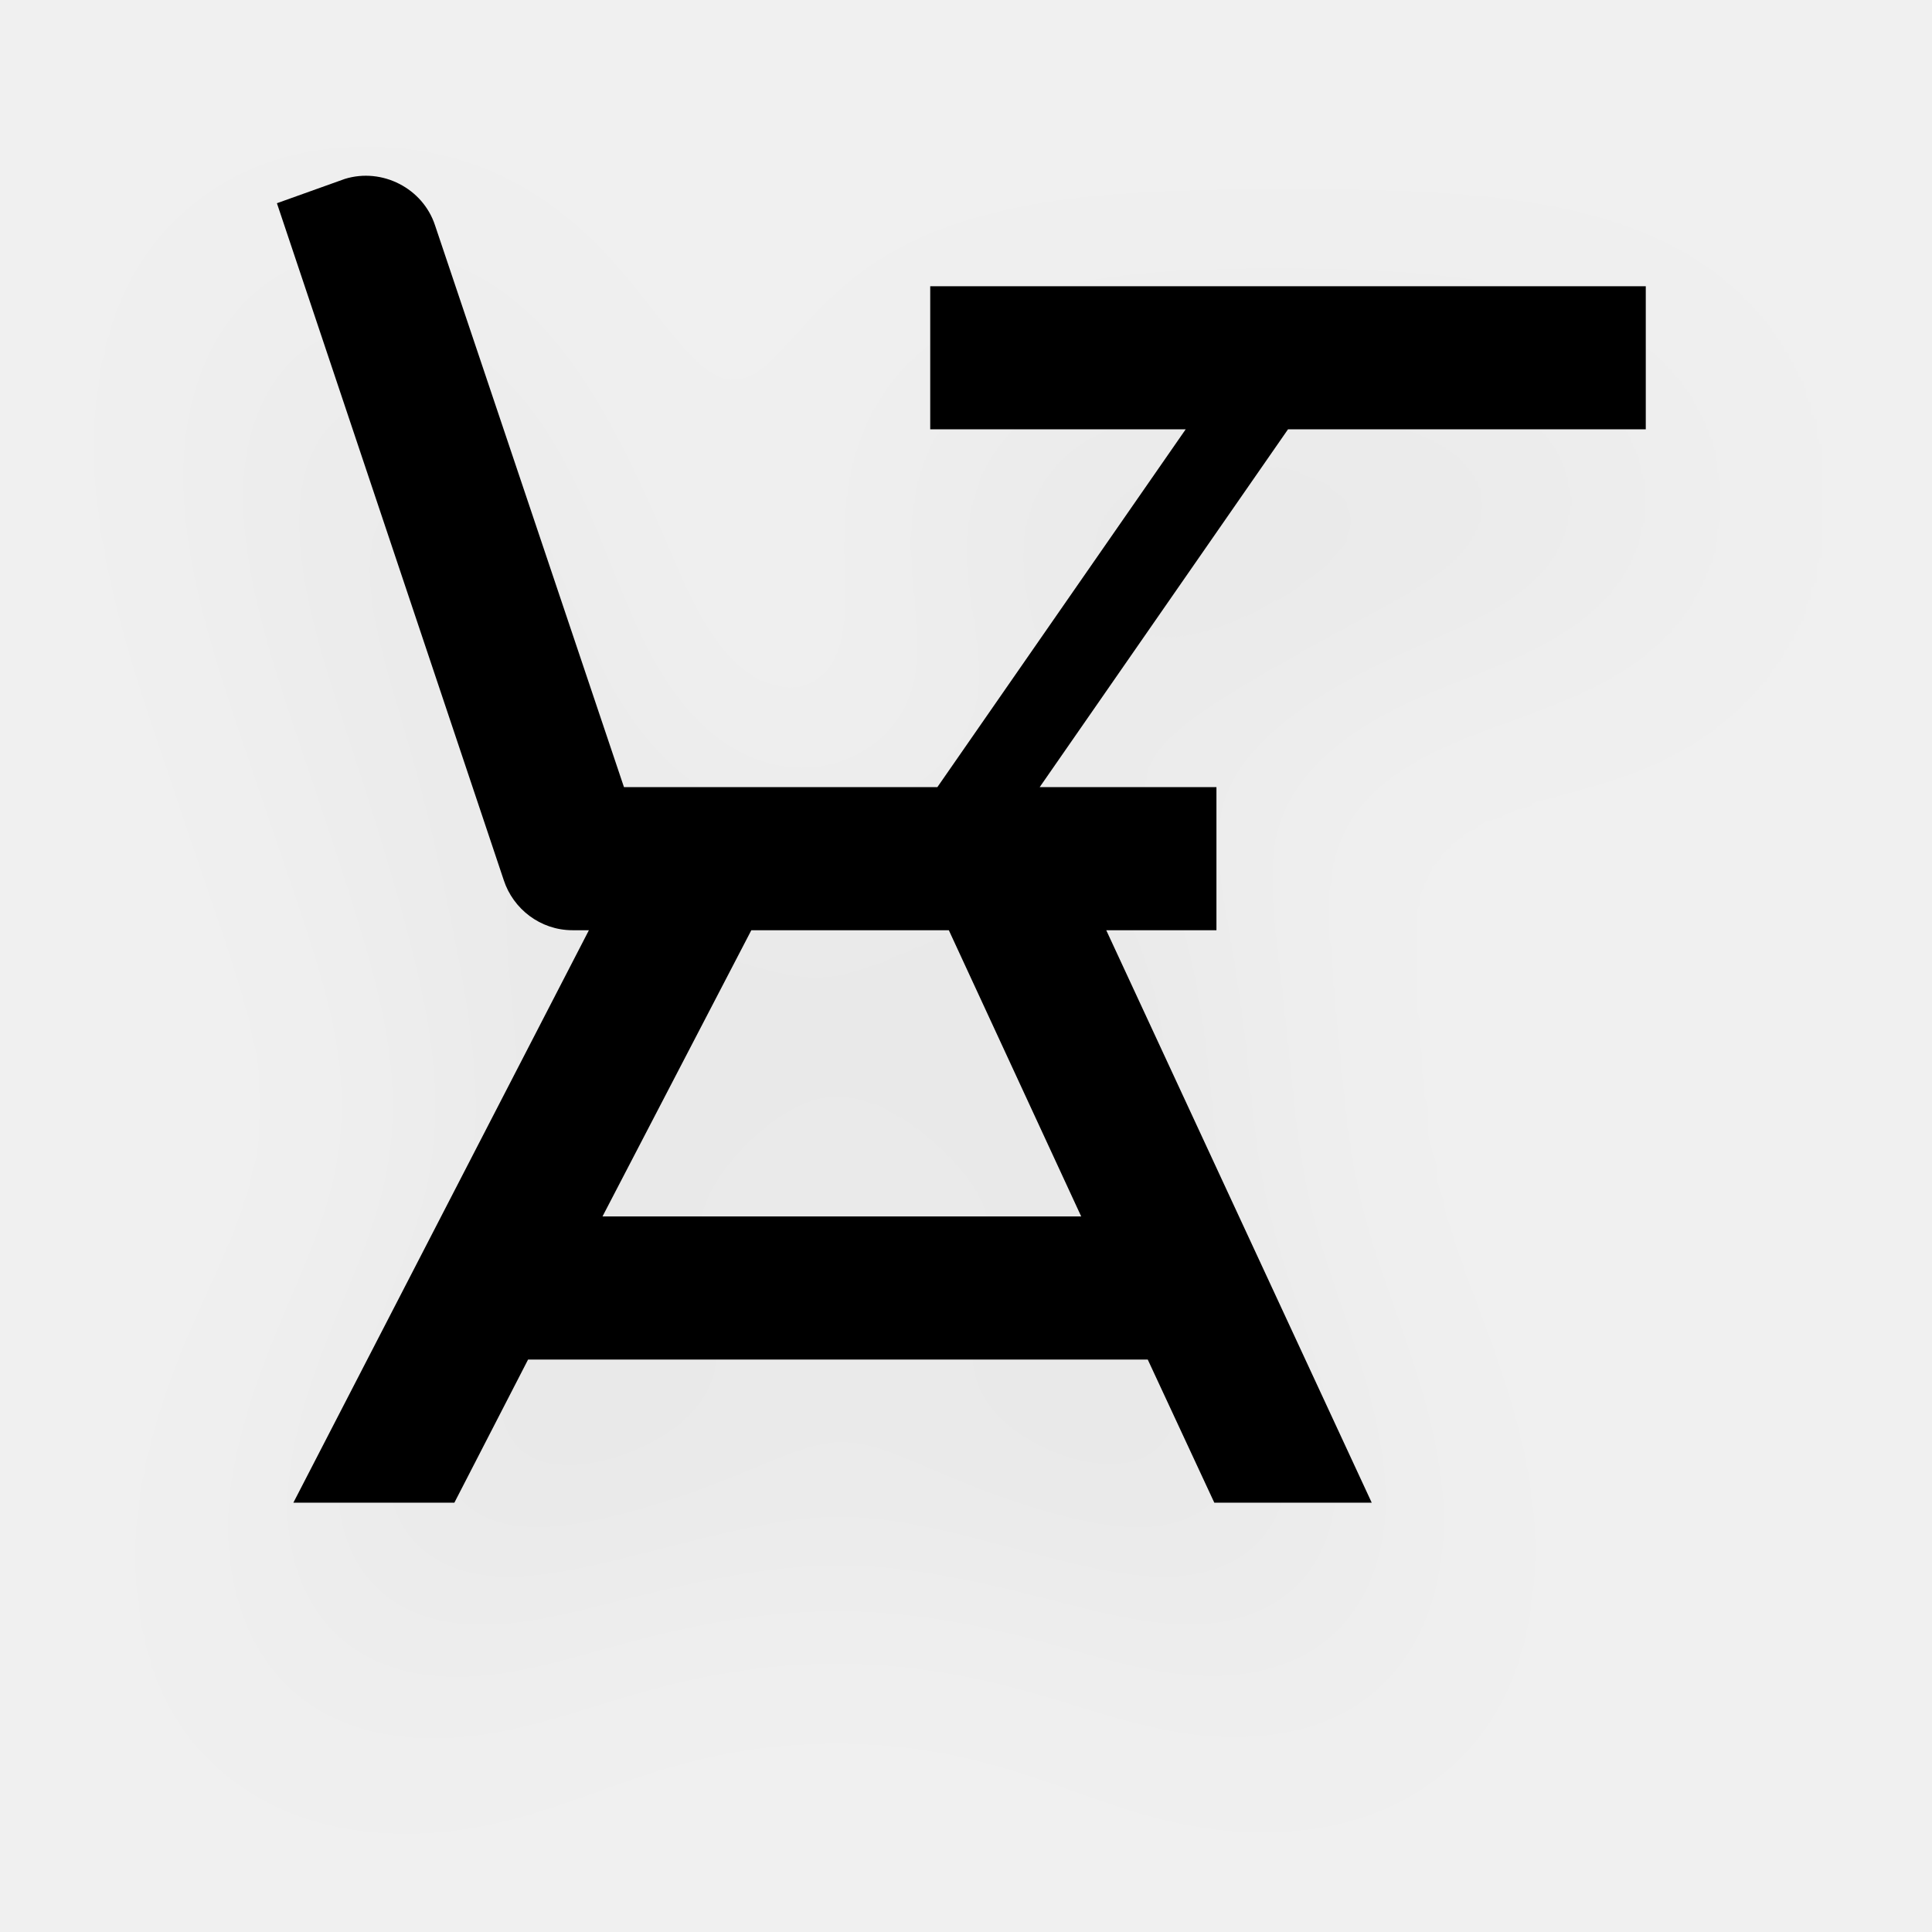
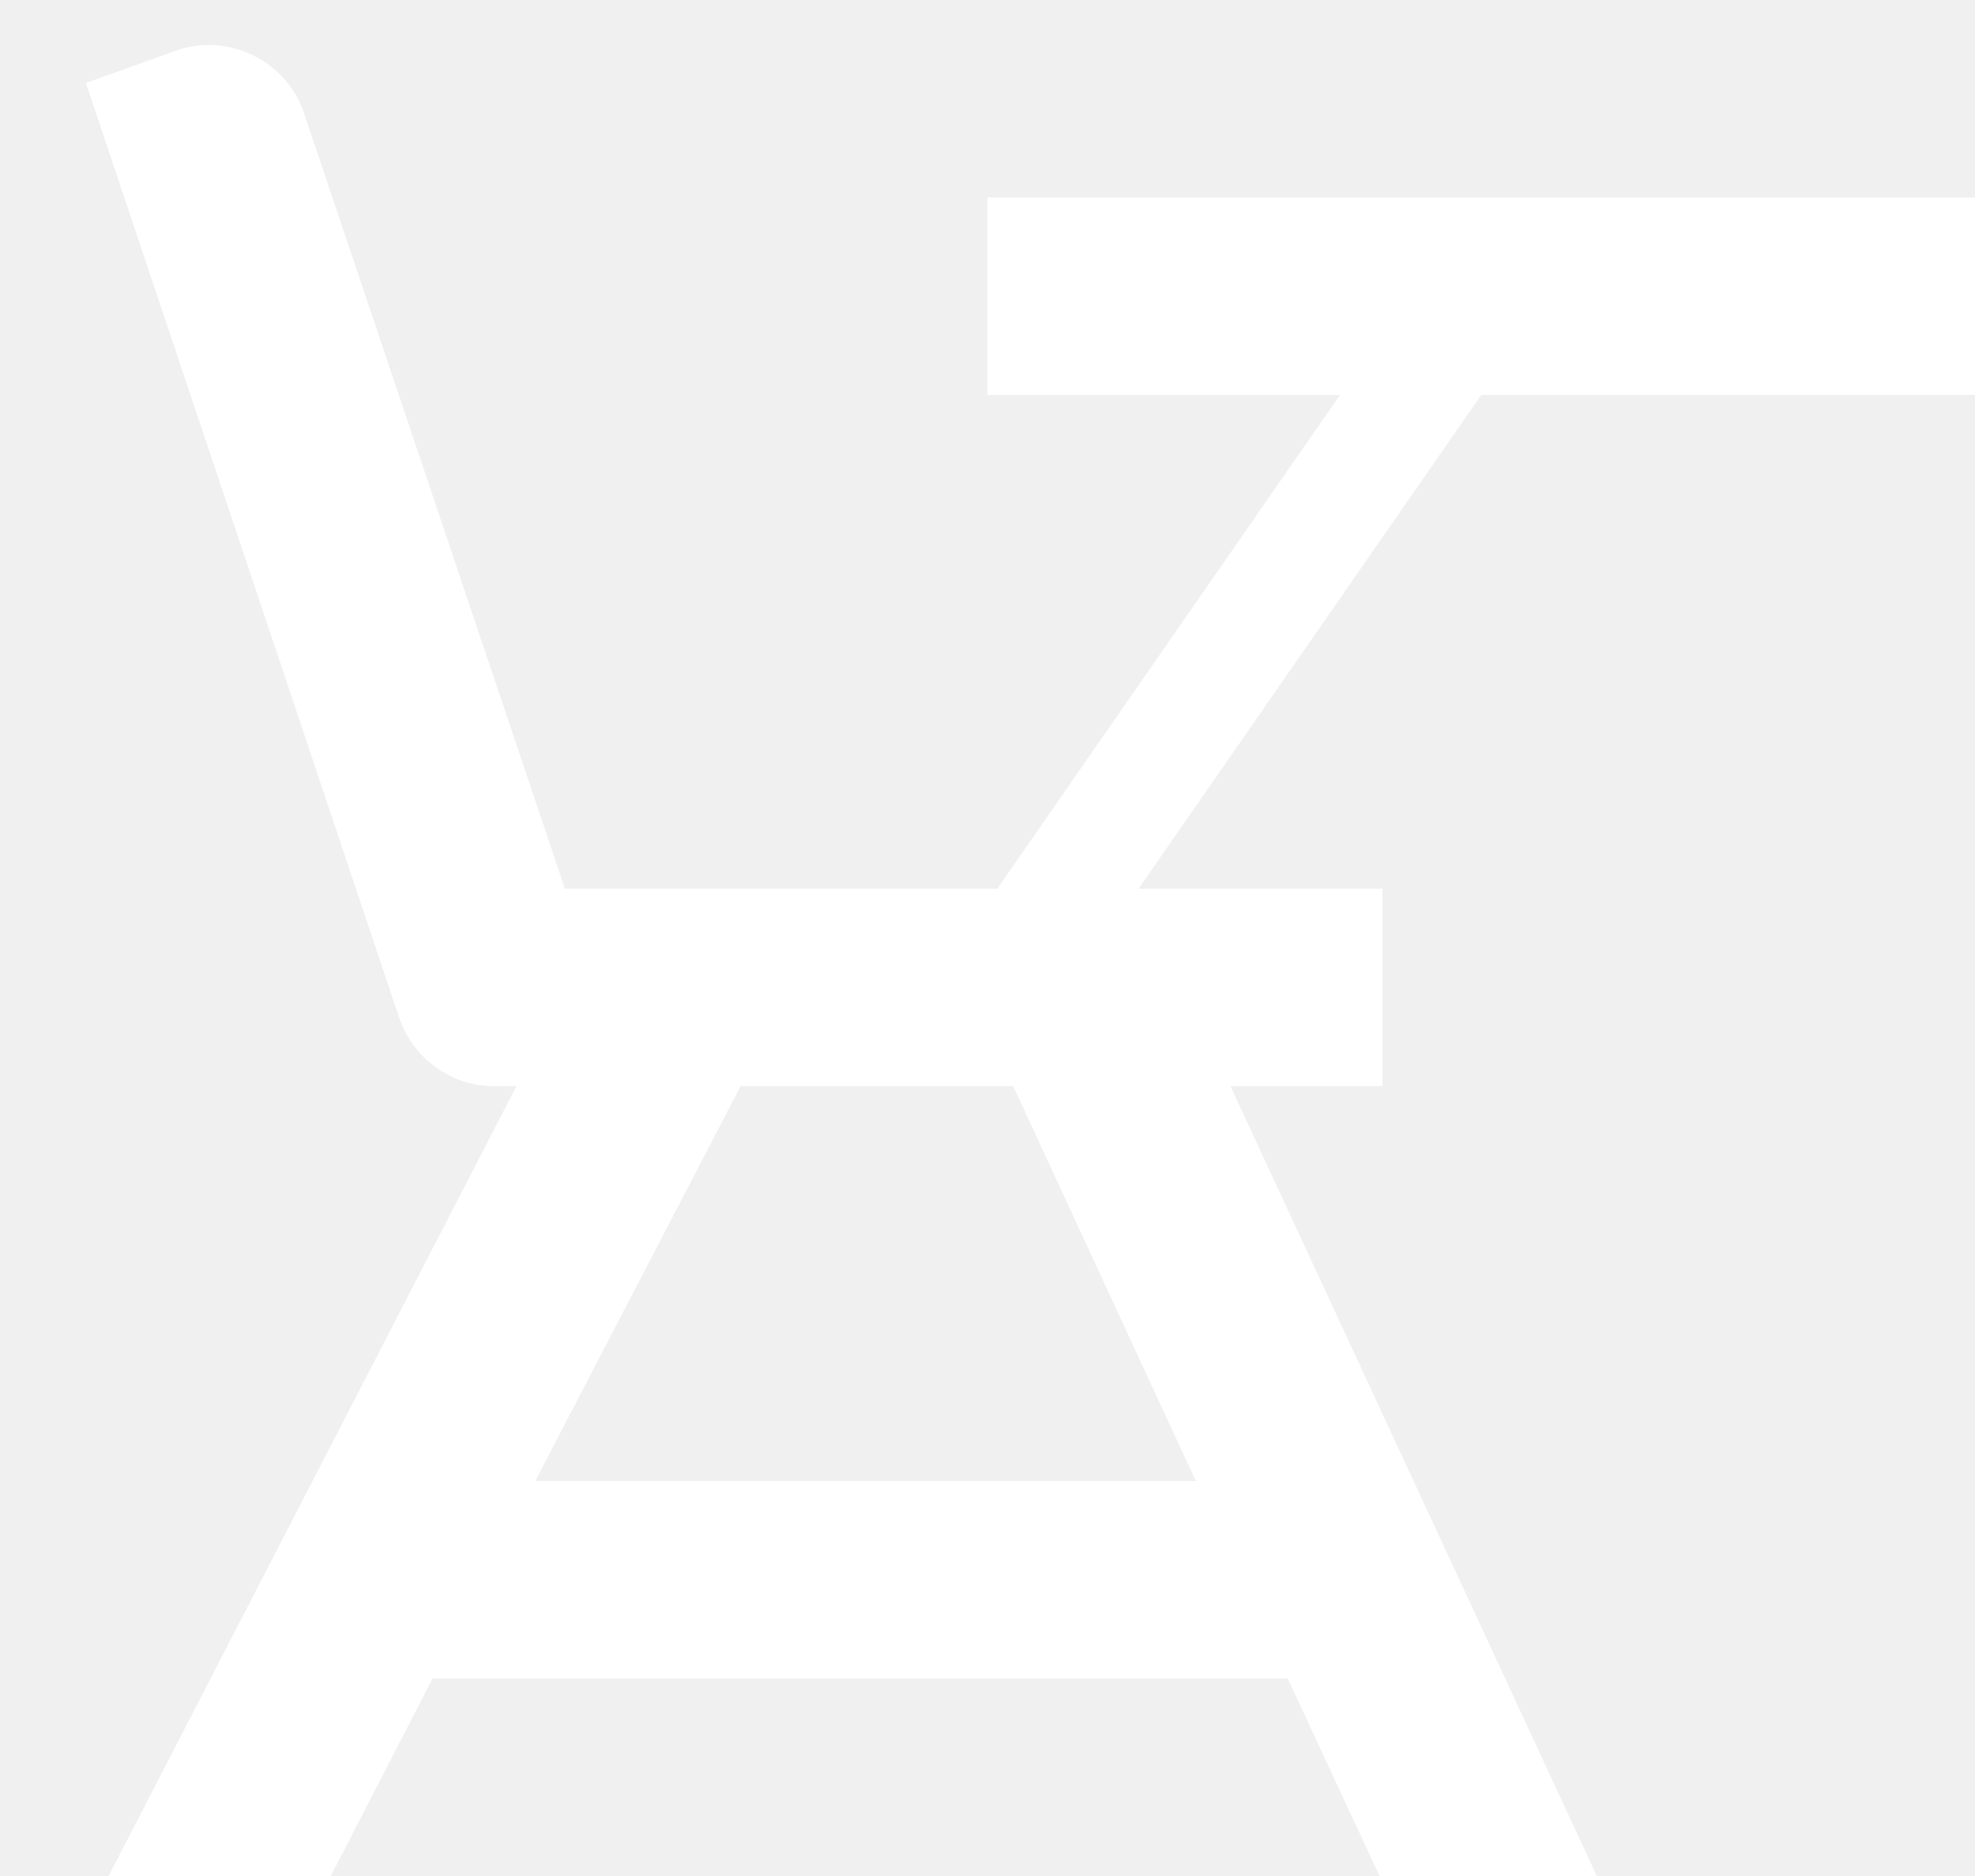
- <svg xmlns="http://www.w3.org/2000/svg" width="27px" height="27px" viewBox="0 0 27 27" version="1.1">
-   <defs>
-     <filter x="-50%" y="-50%" width="200%" height="200%" filterUnits="objectBoundingBox" id="filter-1">
-       <feOffset dx="0" dy="2" in="SourceAlpha" result="shadowOffsetOuter1" />
-       <feGaussianBlur stdDeviation="2" in="shadowOffsetOuter1" result="shadowBlurOuter1" />
-       <feColorMatrix values="0 0 0 0 0   0 0 0 0 0   0 0 0 0 0  0 0 0 0.05 0" type="matrix" in="shadowBlurOuter1" result="shadowMatrixOuter1" />
-       <feMerge>
-         <feMergeNode in="shadowMatrixOuter1" />
-         <feMergeNode in="SourceGraphic" />
-       </feMerge>
-     </filter>
-   </defs>
-   <g id="OPt-2" stroke="none" stroke-width="1" fill="none" fill-rule="evenodd">
-     <g id="prog2_pro3_Mobile-Portrait_opt2-Copy-2" transform="translate(-93, -18)" fill="#000000">
-       <g id="nav">
-         <g id="Group-6" filter="url(#filter-1)">
-           <g id="ic_onCampus" transform="translate(96, 20)">
-             <path d="M20,2 L20,4 L15,4 L11.53,9 L14,9 L14,11 L12.46,11 L16.17,19 L13.97,19 L13.04,17 L4.38,17 L3.35,19 L1.1,19 L5.23,11 L5,11 C4.55,11 4.17,10.7 4.04,10.3 L0.87,0.84 L1.82,0.5 C2.34,0.34 2.91,0.63 3.08,1.15 L5.72,9 L10.1,9 L13.57,4 L10,4 L10,2 L20,2 L20,2 Z M7.5,11 L5.42,15 L12.11,15 L10.26,11 L7.5,11 Z" id="Shape" />
-           </g>
-         </g>
-       </g>
+ <svg xmlns="http://www.w3.org/2000/svg" width="20px" height="19px" viewBox="0 0 20 19" version="1.1">
+   <defs />
+   <g id="Page-1" stroke="none" stroke-width="1" fill="none" fill-rule="evenodd">
+     <g id="ic-on-campus" fill-rule="nonzero" fill="#FFFFFF">
+       <path d="M20,2 L20,4 L15,4 L11.53,9 L14,9 L14,11 L12.46,11 L16.17,19 L13.97,19 L13.04,17 L4.38,17 L3.35,19 L1.1,19 L5.23,11 L5,11 C4.55,11 4.17,10.7 4.04,10.3 L0.87,0.84 L1.82,0.5 C2.34,0.34 2.91,0.63 3.08,1.15 L5.72,9 L10.1,9 L13.57,4 L10,4 L10,2 L20,2 L20,2 Z M7.5,11 L5.42,15 L12.11,15 L10.26,11 L7.5,11 Z" id="Shape" />
    </g>
  </g>
</svg>
